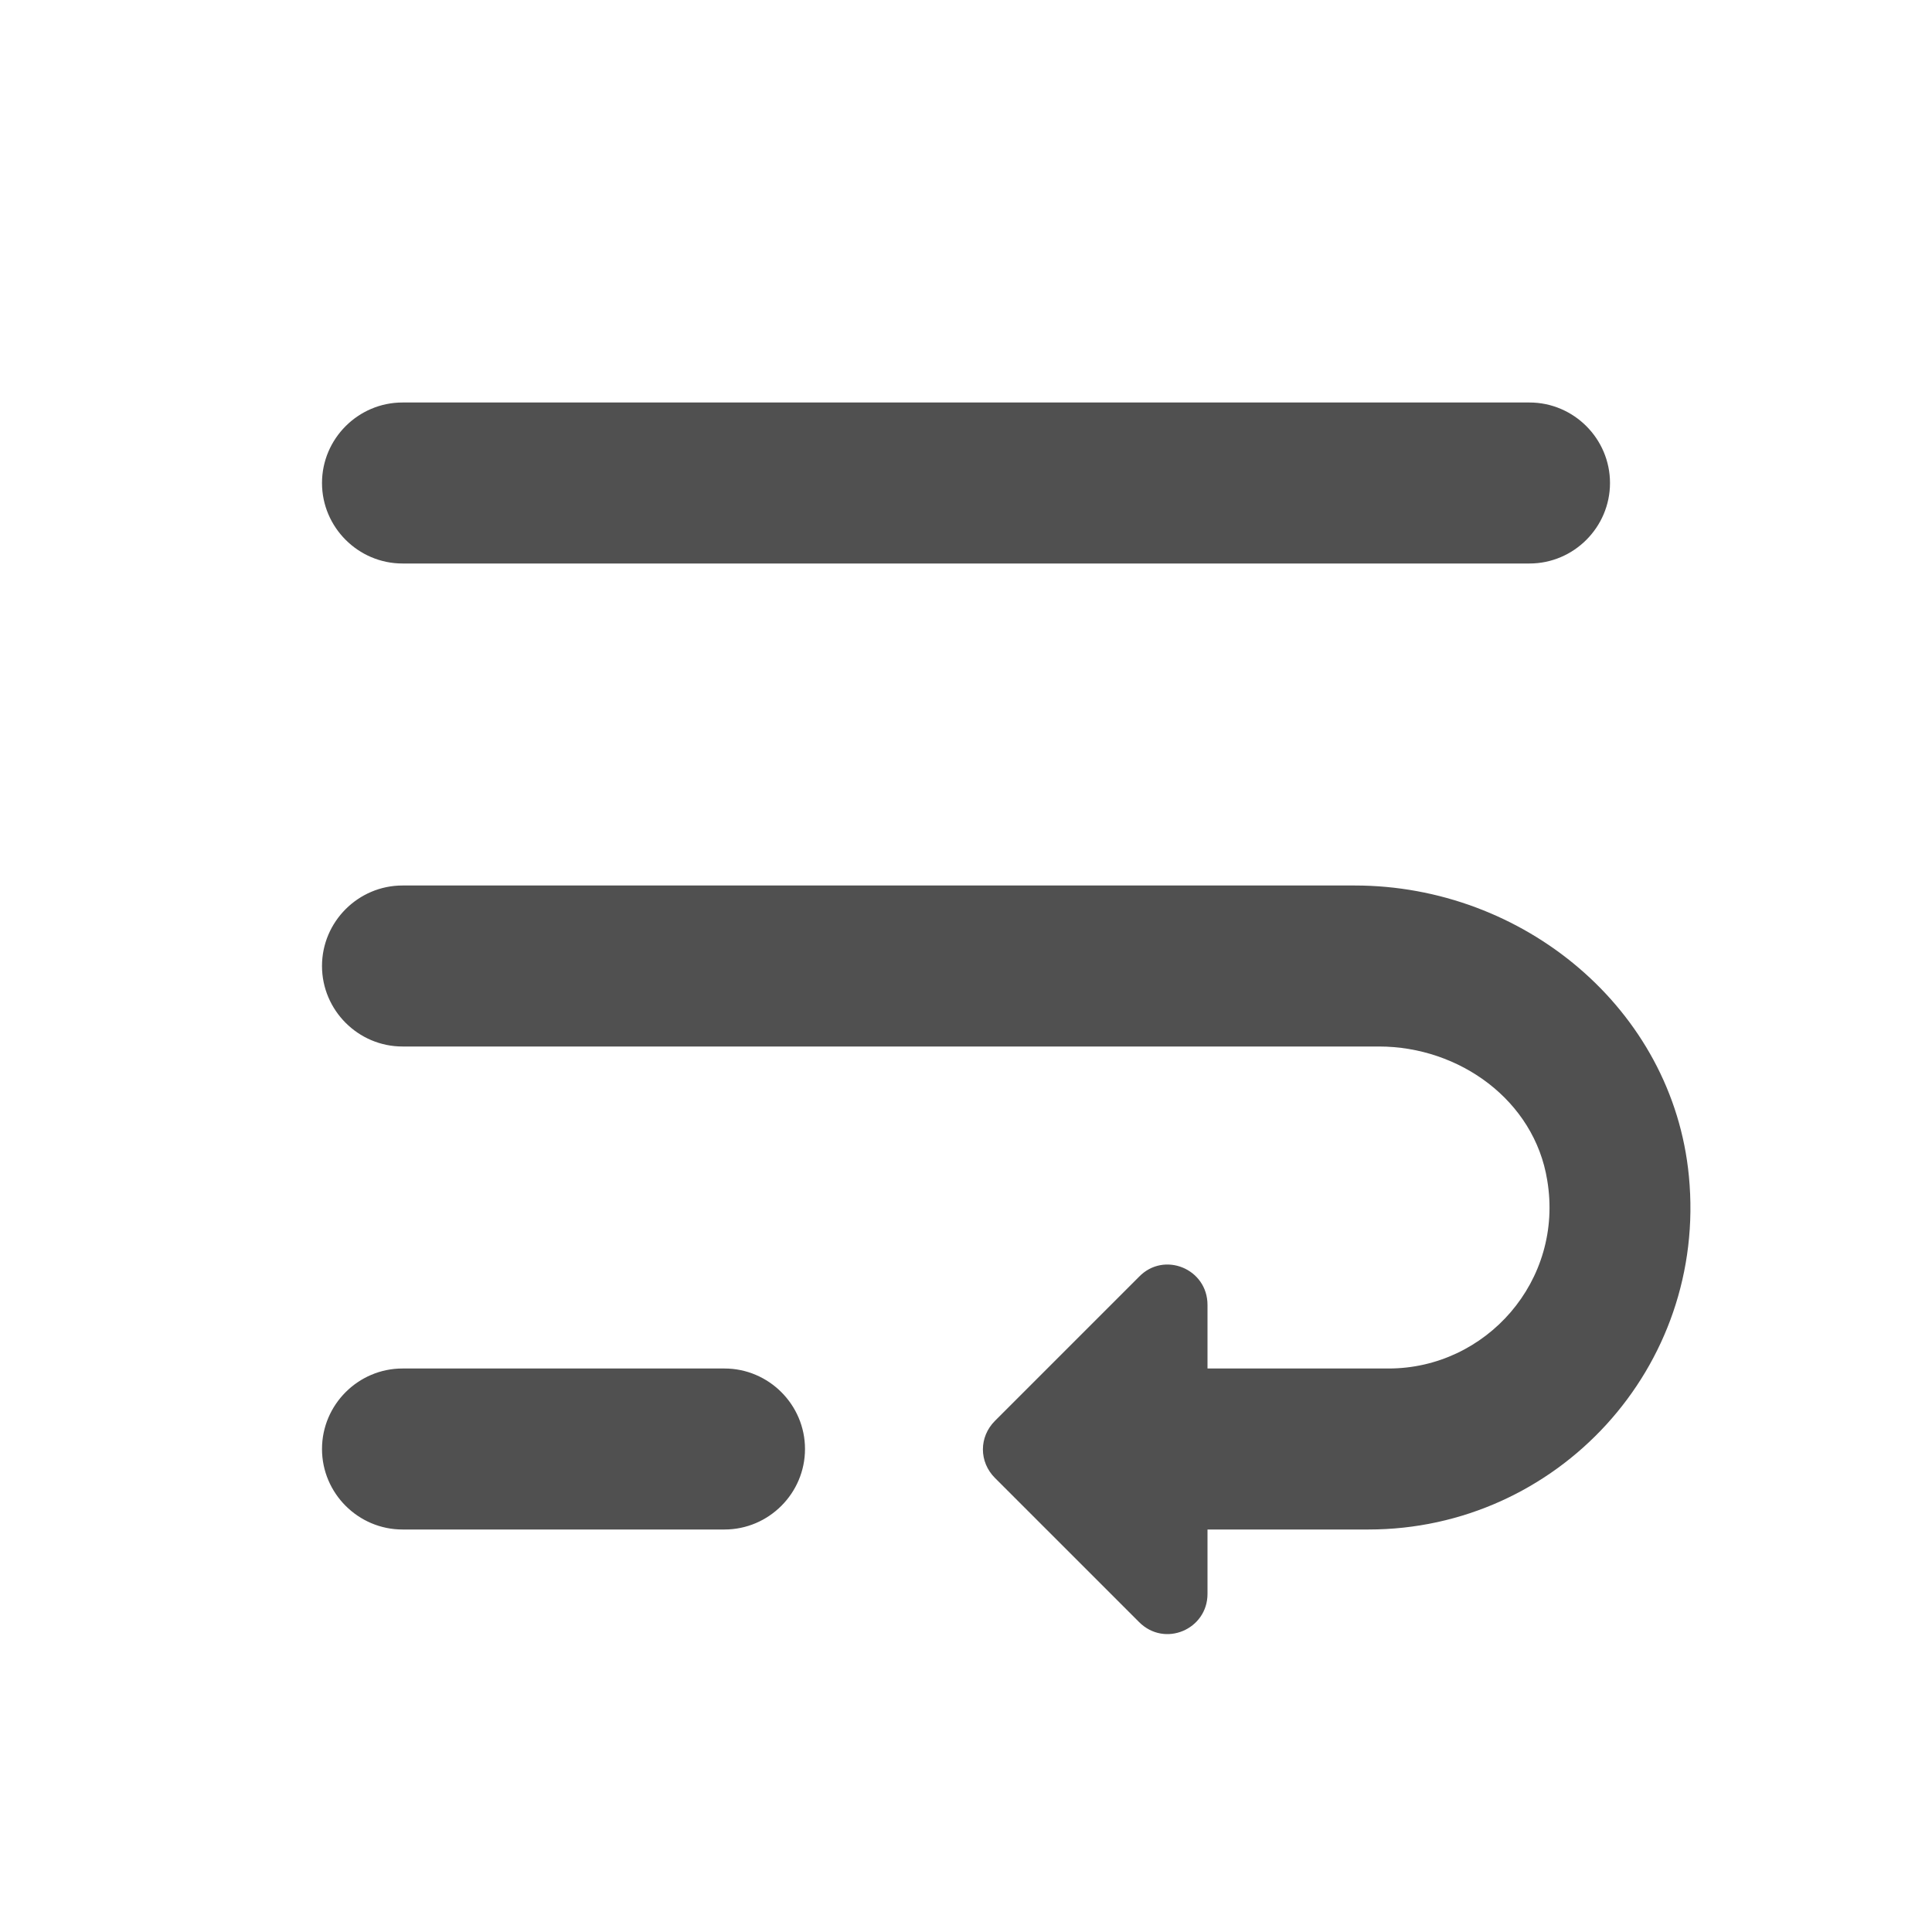
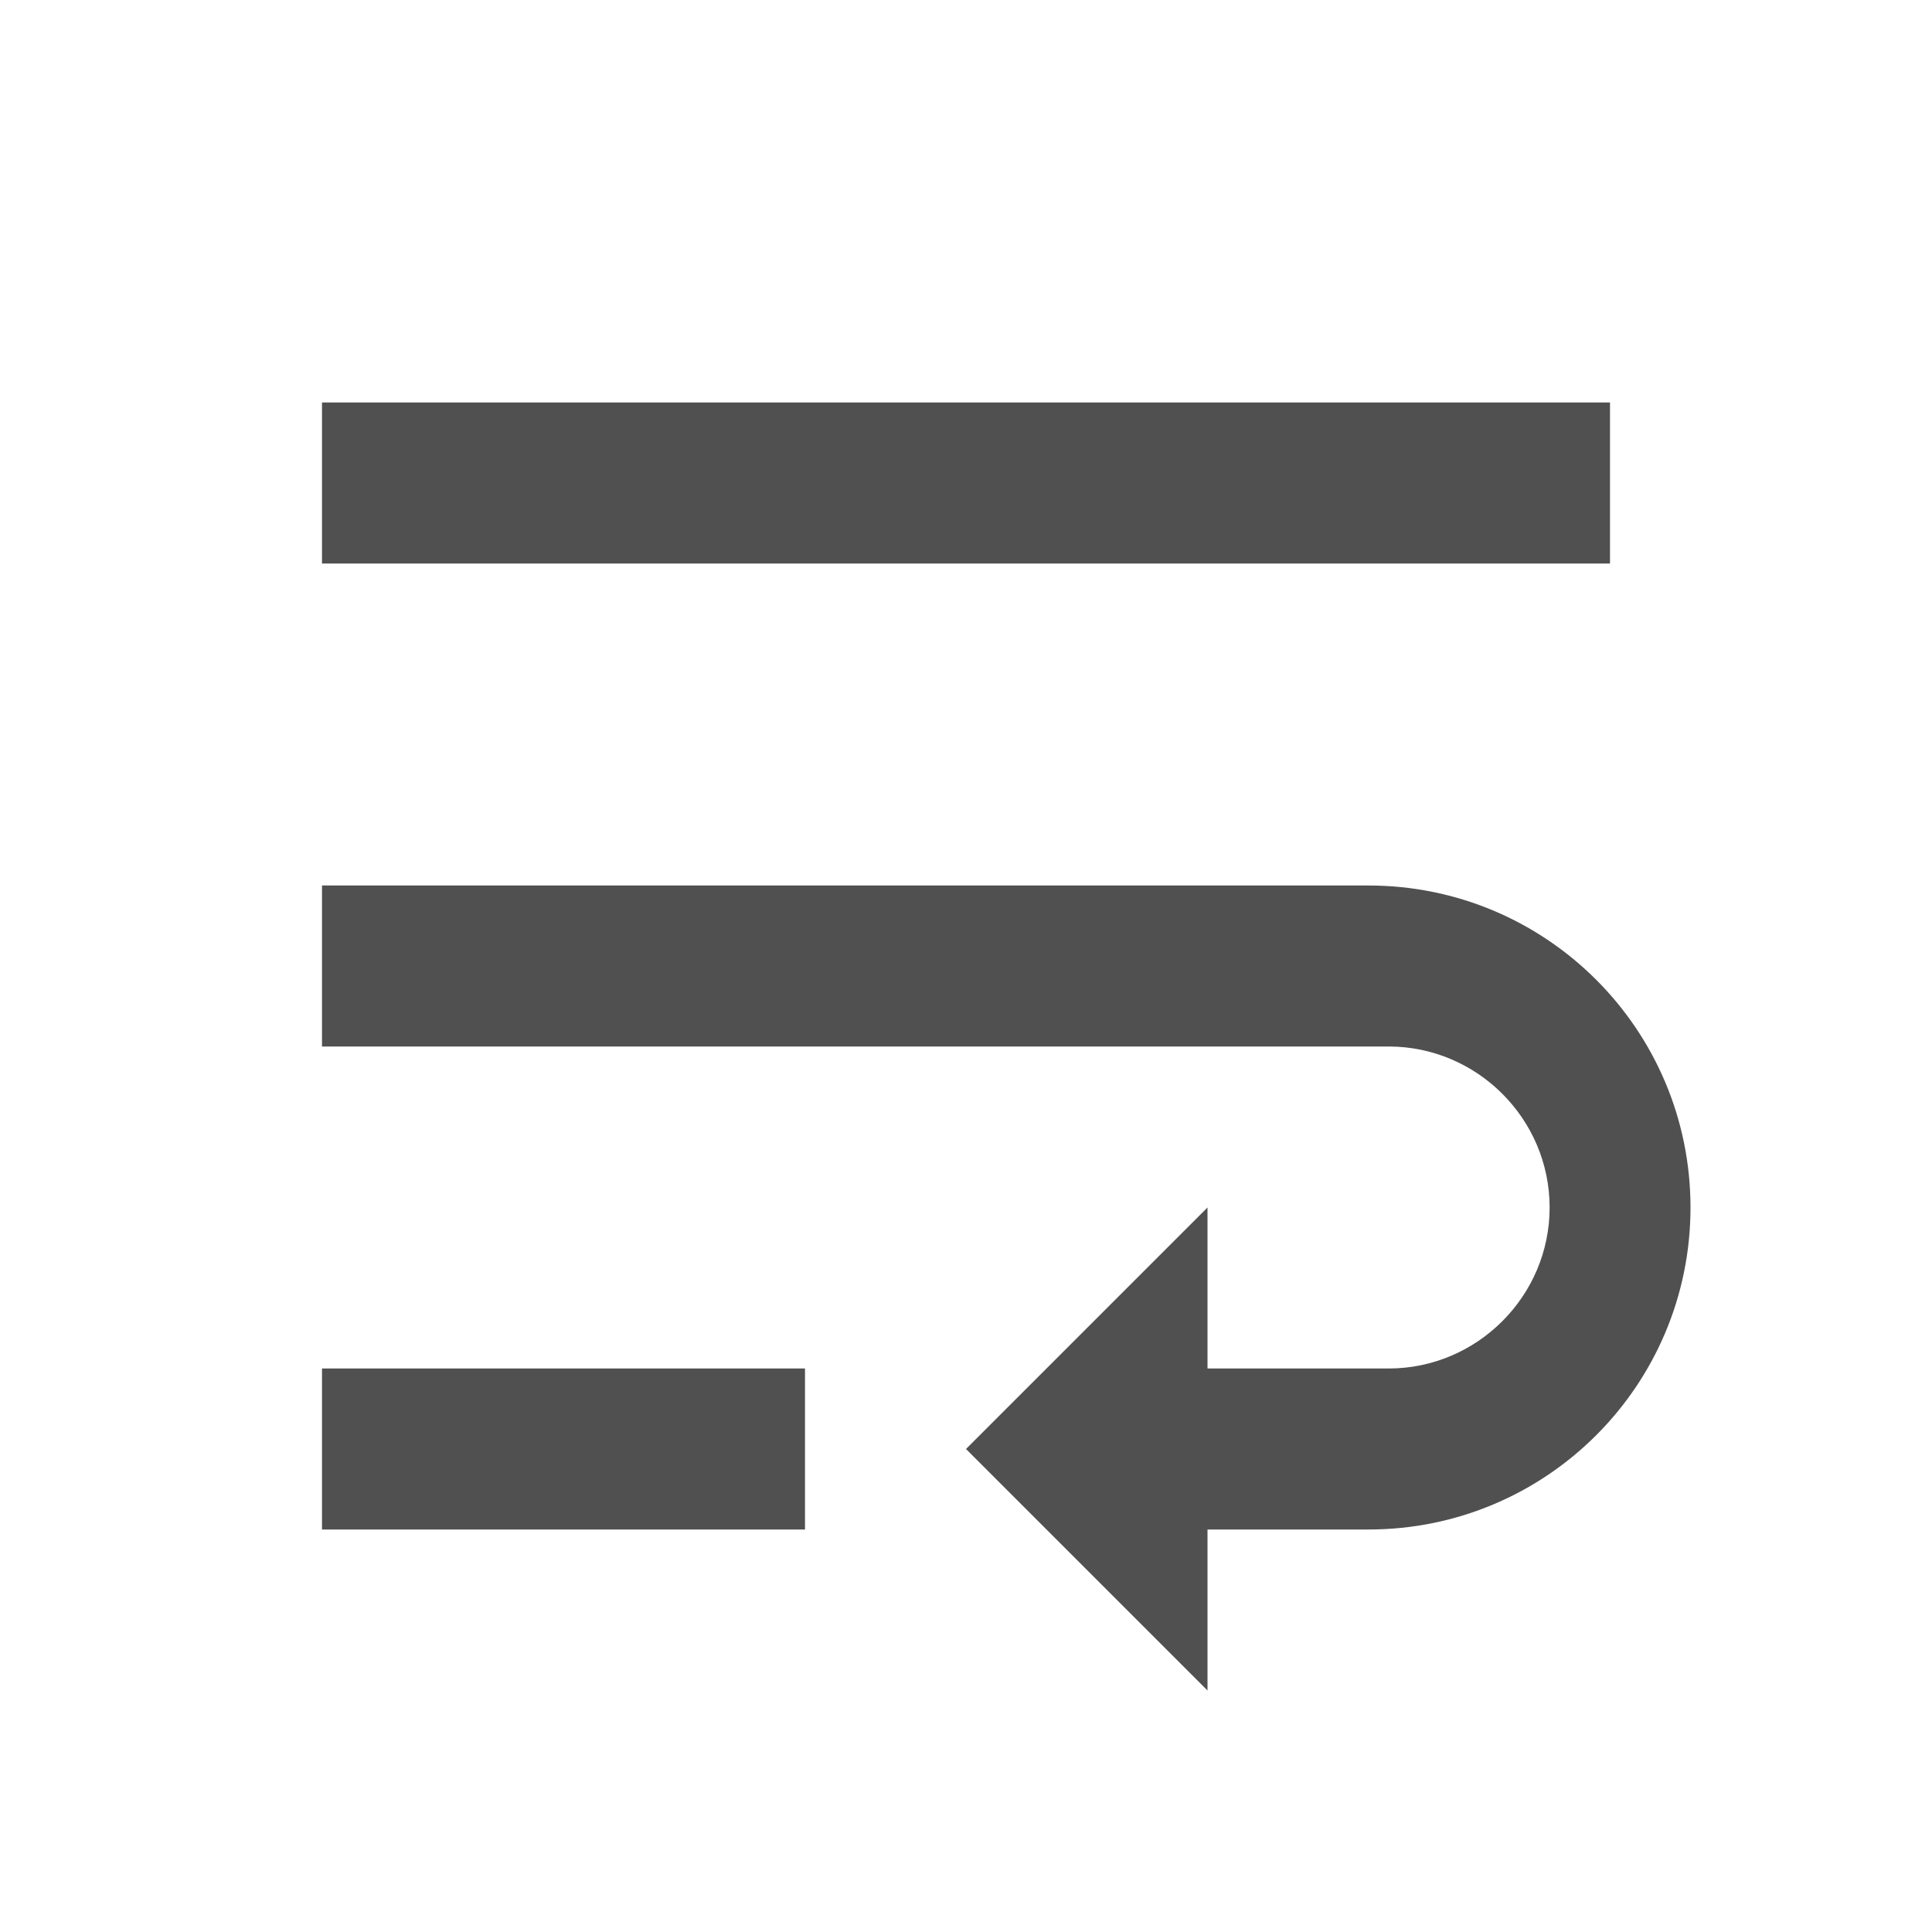
<svg xmlns="http://www.w3.org/2000/svg" width="24" height="24" viewBox="0 0 24 24">
-   <path fill="none" d="M0 0h24v24H0V0z" />
-   <path fill="#505050" d="M5 7h14c.55 0 1-.45 1-1s-.45-1-1-1H5c-.55 0-1 .45-1 1s.45 1 1 1zm11.83 4H5c-.55 0-1 .45-1 1s.45 1 1 1h12.13c1 0 1.93.67 2.09 1.66.21 1.25-.76 2.34-1.97 2.34H15v-.79c0-.45-.54-.67-.85-.35l-1.79 1.79c-.2.2-.2.51 0 .71l1.79 1.79c.32.32.85.09.85-.35V19h2c2.34 0 4.21-2.01 3.98-4.39-.2-2.08-2.06-3.61-4.15-3.61zM9 17H5c-.55 0-1 .45-1 1s.45 1 1 1h4c.55 0 1-.45 1-1s-.45-1-1-1z" />
+   <path fill="#505050" d="M4 19h6v-2H4v2zM20 5H4v2h16V5zm-3 6H4v2h13.25c1.1 0 2 .9 2 2s-.9 2-2 2H15v-2l-3 3 3 3v-2h2c2.21 0 4-1.79 4-4s-1.79-4-4-4z" />
</svg>
